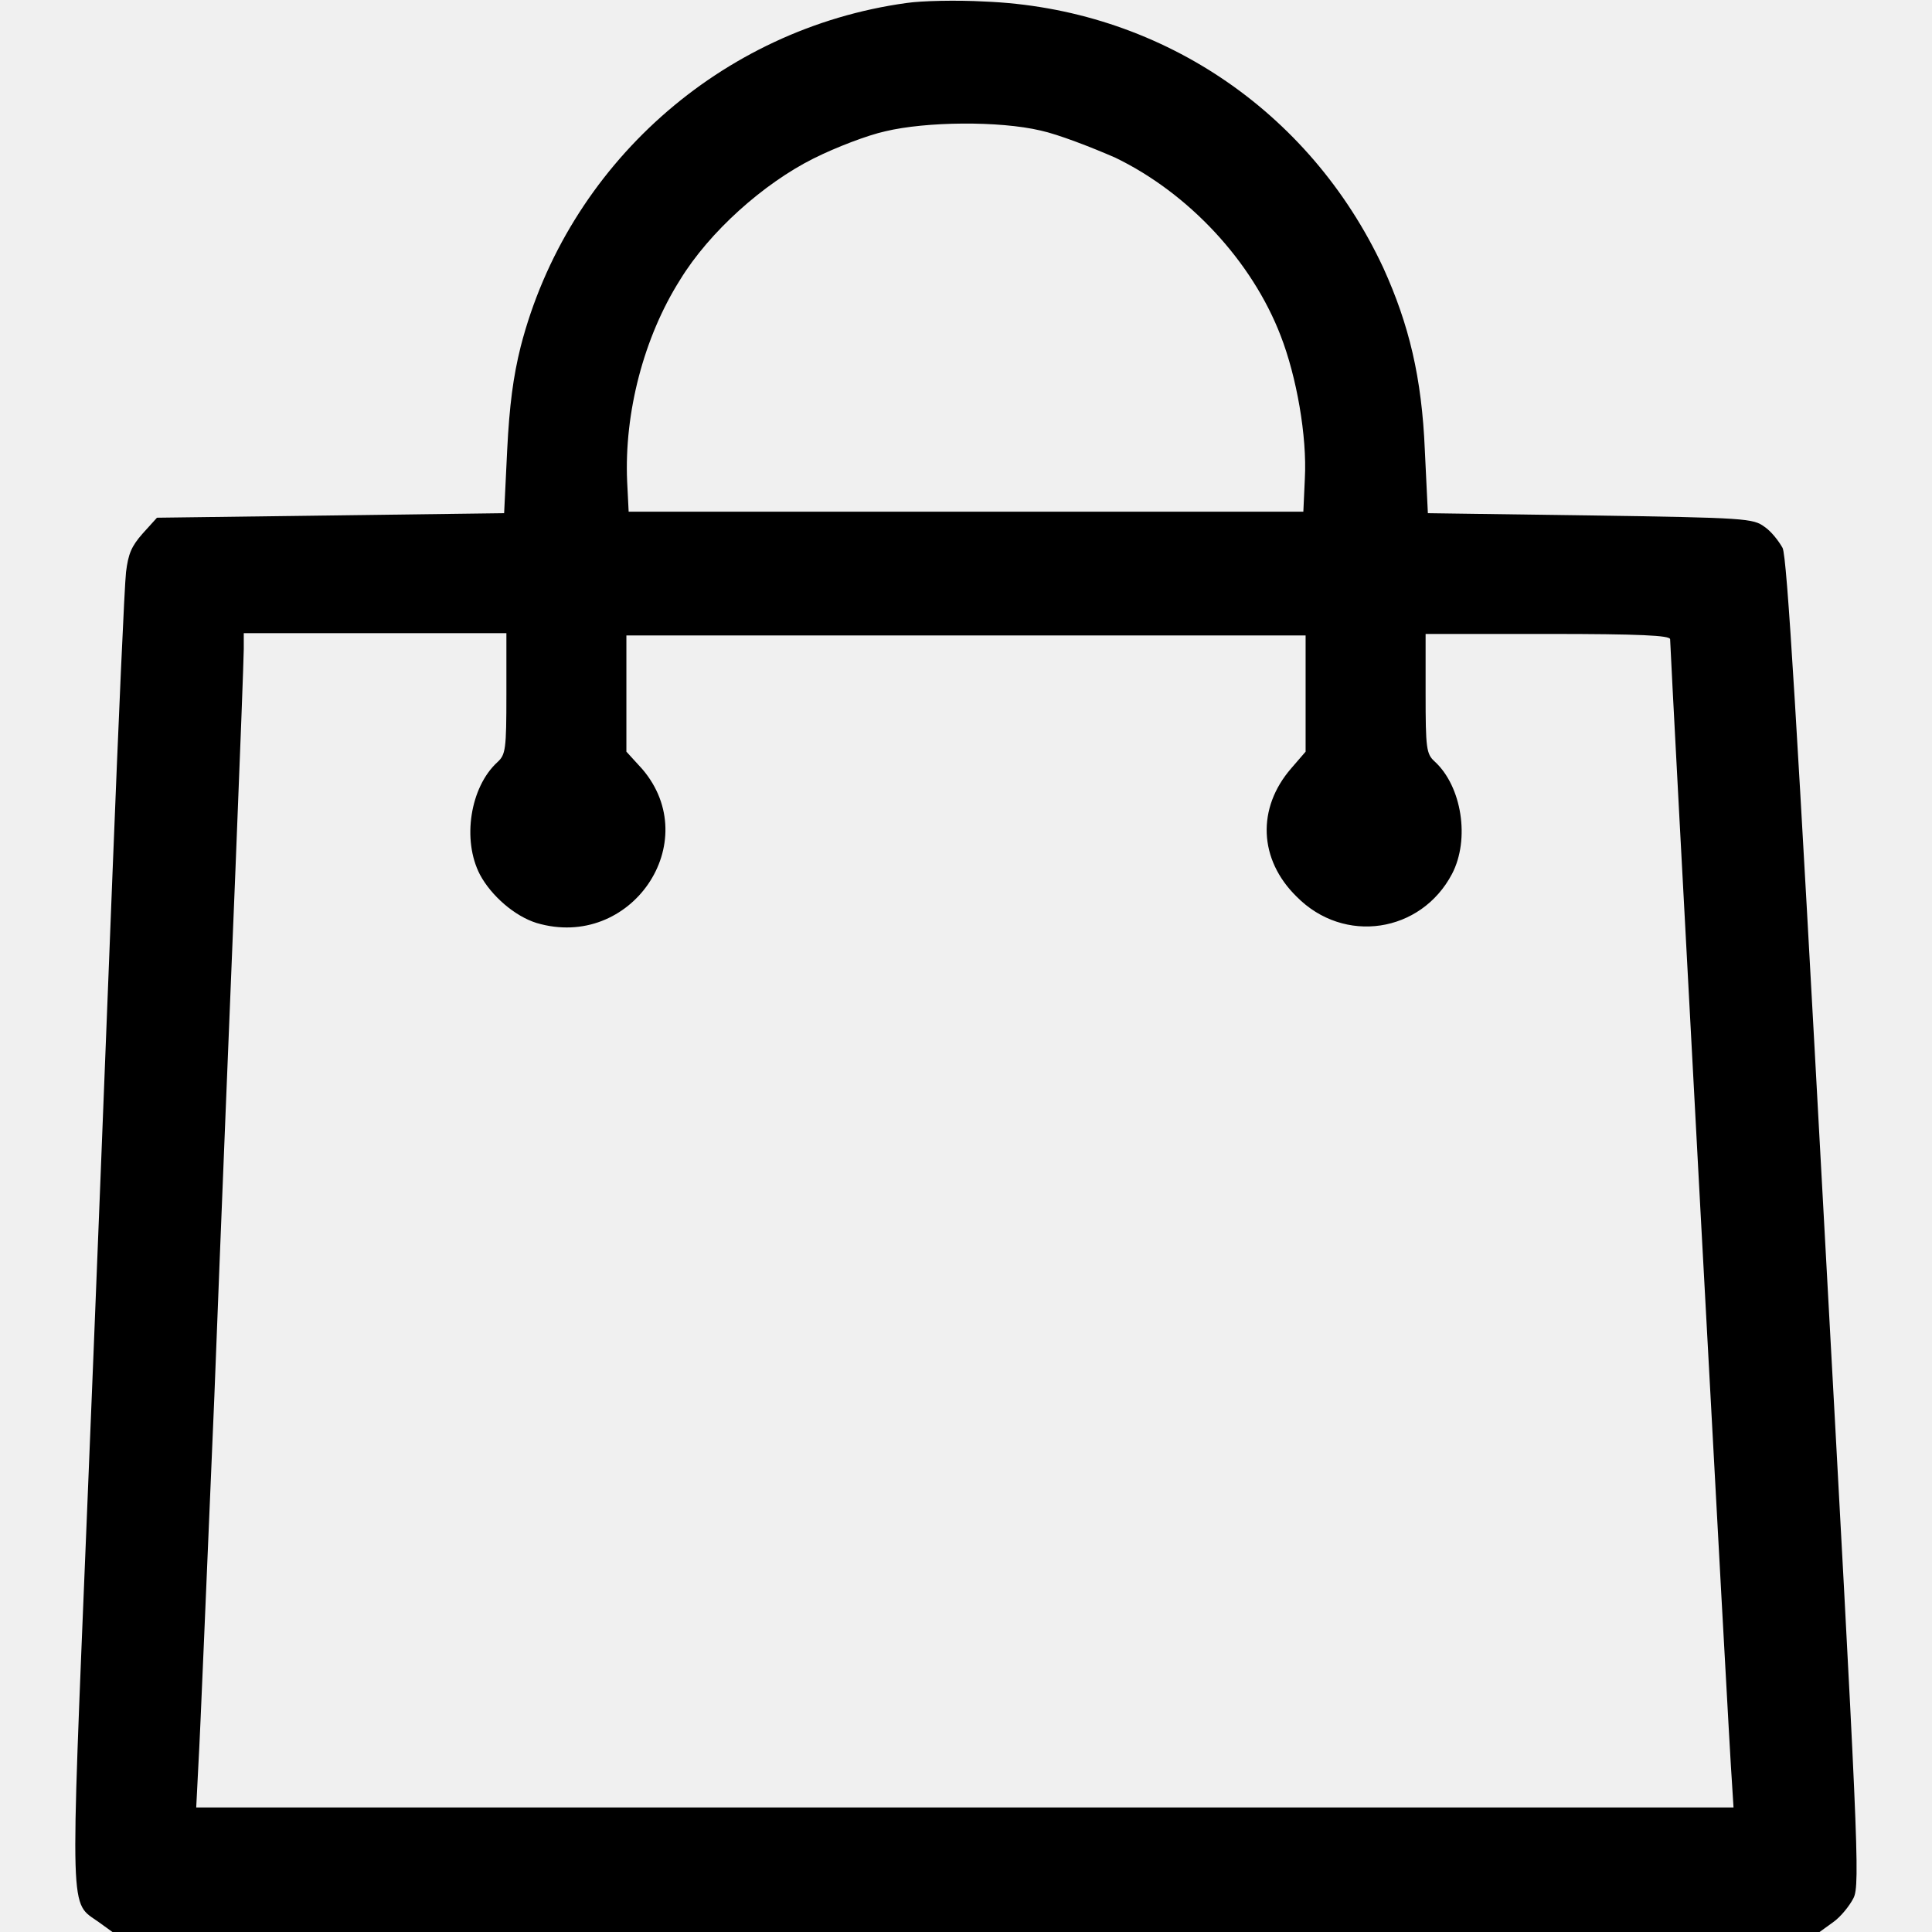
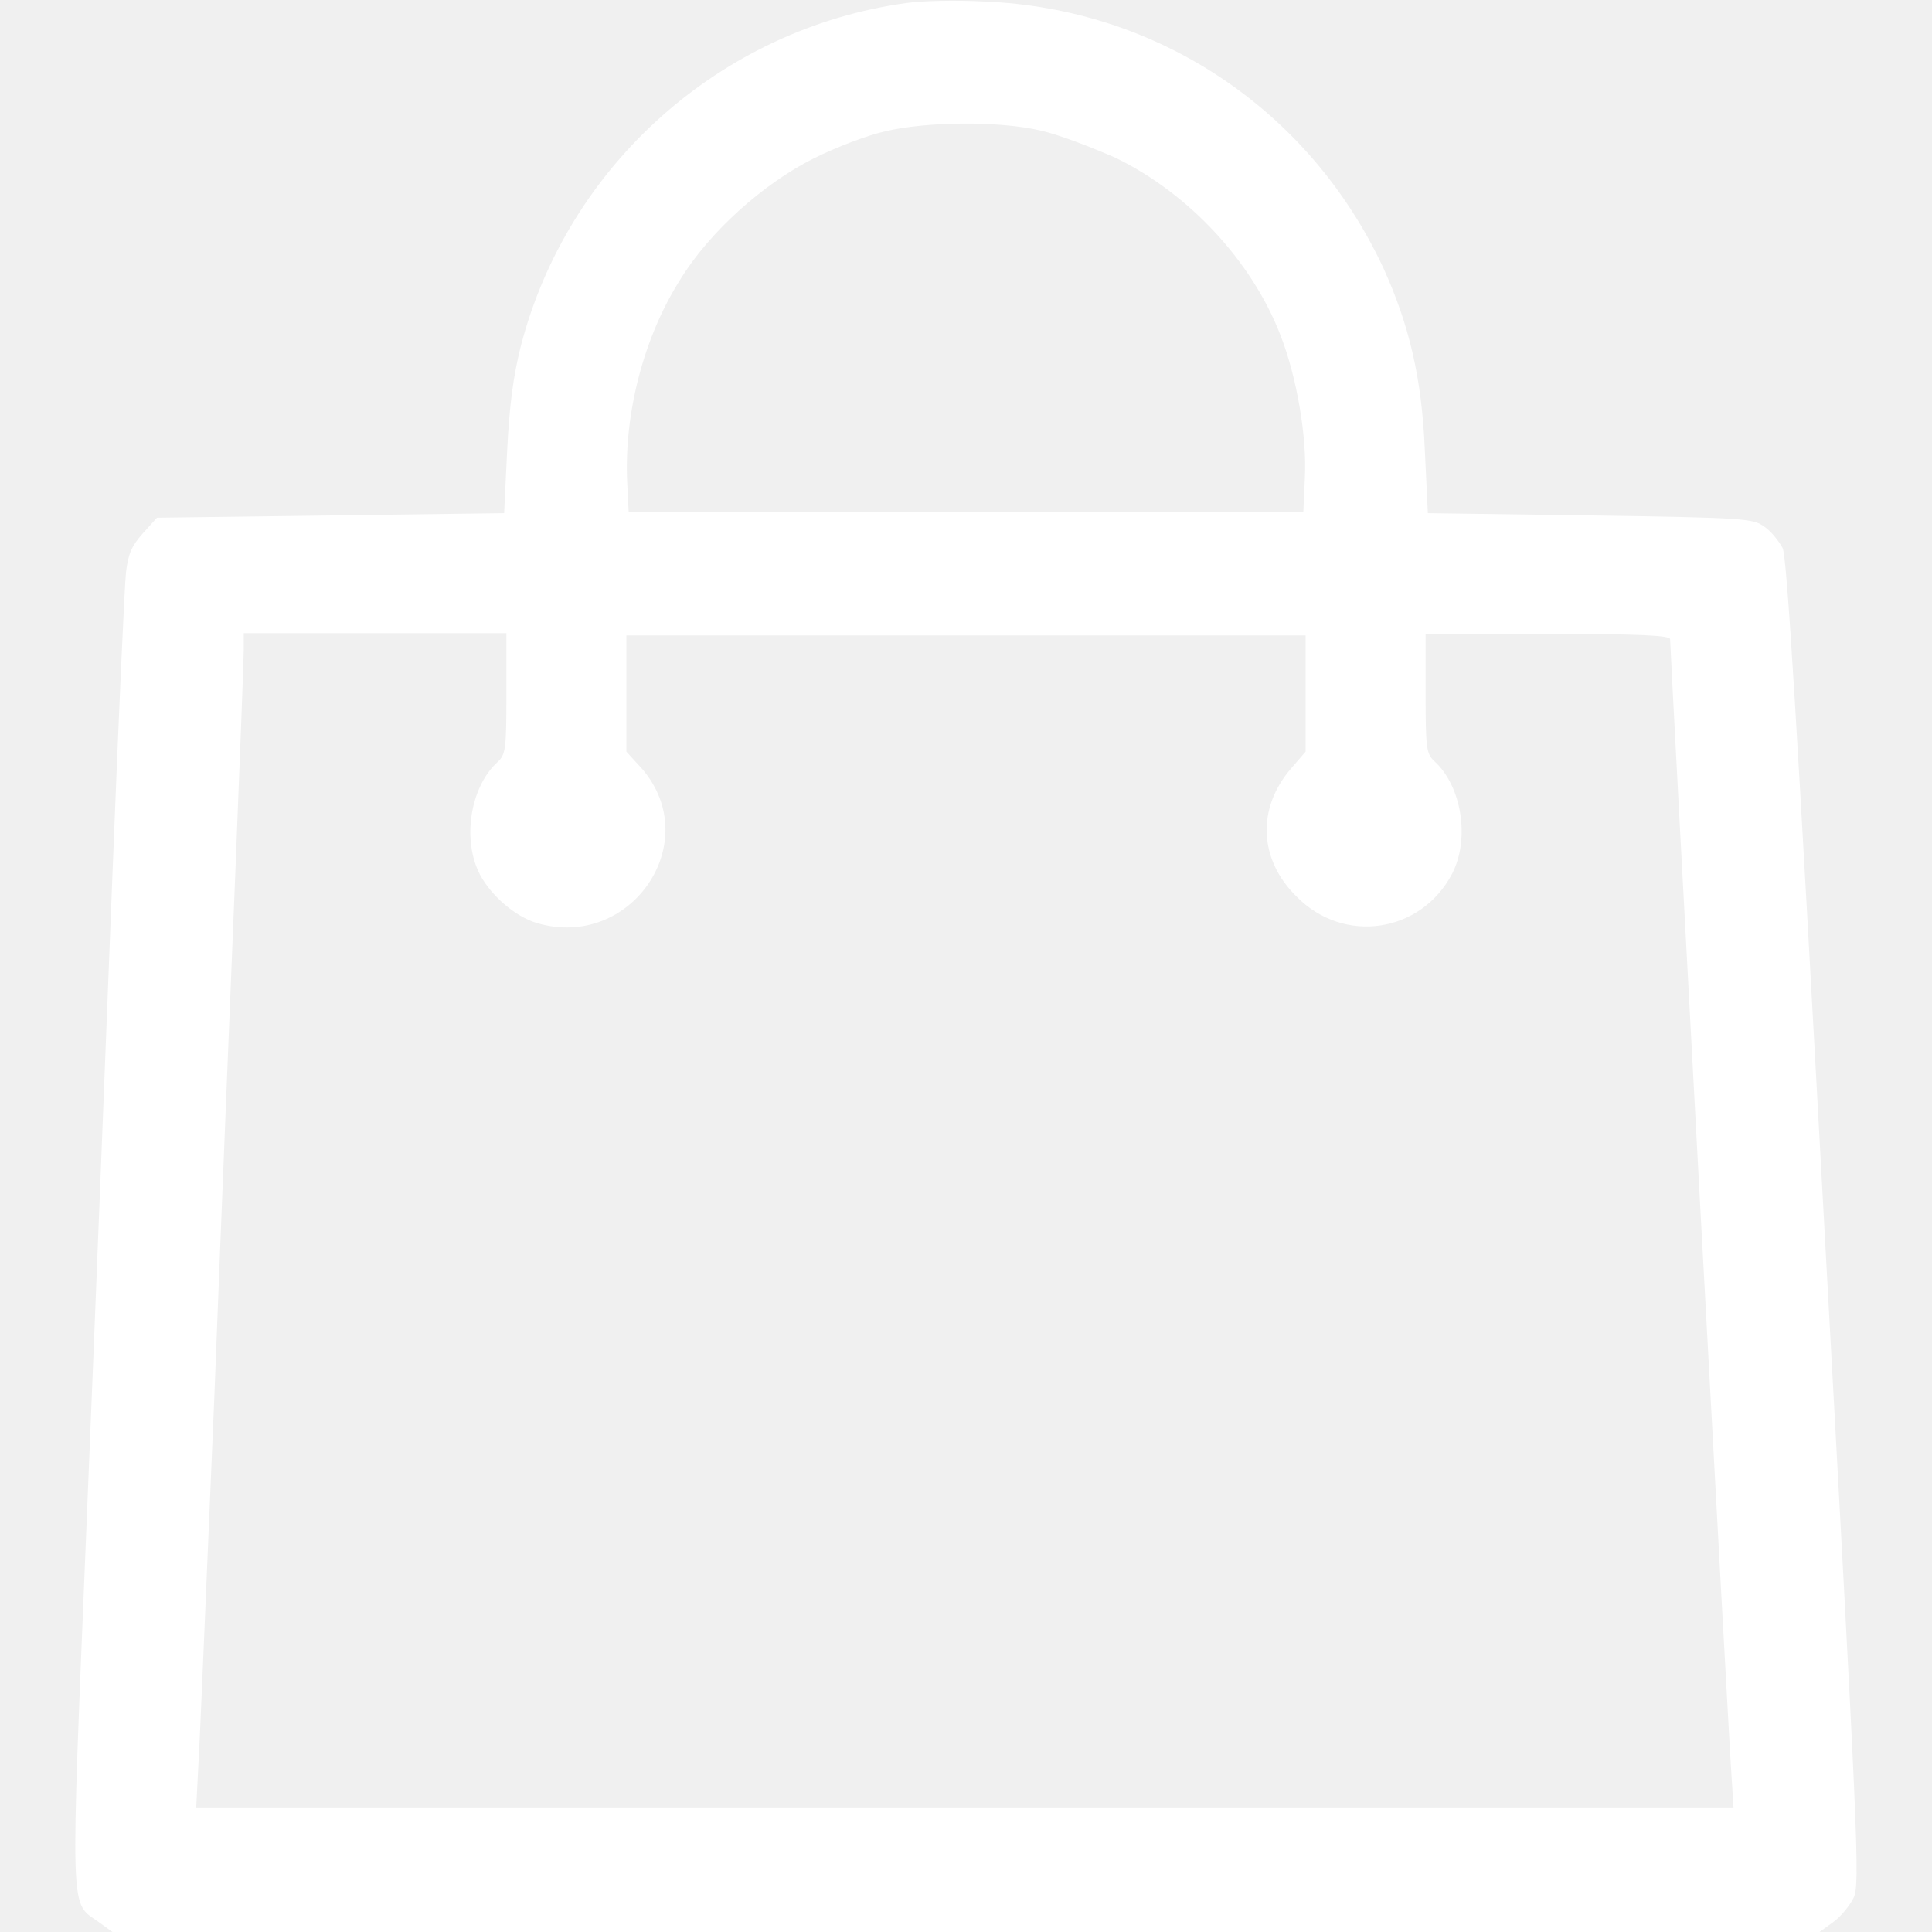
<svg xmlns="http://www.w3.org/2000/svg" version="1.1" x="0px" y="0px" viewBox="0 0 256 256" enable-background="new 0 0 256 256" xml:space="preserve">
  <g>
    <g>
      <g>
-         <path fill="#000000" d="M120.1,0.4C95.5,3.8,75.2,21.9,69,45.9c-1,4-1.5,7.8-1.8,13.8l-0.4,8.3l-23,0.3l-23,0.3l-1.9,2.1c-1.5,1.7-1.9,2.7-2.2,5.1c-0.2,1.7-1,19.7-1.8,40.1c-0.8,20.3-2.3,58.8-3.4,85.3c-2.2,53.8-2.3,50.7,1.6,53.5l1.8,1.3H128h113.1l1.8-1.3c1-0.7,2.2-2.2,2.7-3.2c0.9-1.8,0.6-7.4-3.9-89.6c-3.6-66.1-4.9-88.1-5.5-89.3c-0.5-0.9-1.5-2.2-2.4-2.8c-1.5-1.1-2.4-1.2-23.1-1.5l-21.5-0.3l-0.4-8.3c-0.4-9.7-2.1-16.7-5.5-24.2c-9.8-21-29.9-34.4-52.9-35.3C126.8,0,122.1,0.1,120.1,0.4z M137.9,17.3c2.3,0.5,6.7,2.2,9.9,3.6c9.7,4.7,18.1,13.7,21.9,23.6c2.1,5.4,3.5,13.3,3.2,18.9l-0.2,4.4H128H83.3l-0.2-4c-0.4-9.1,2.2-19.1,7-26.7c3.9-6.4,11.1-12.8,17.7-16.1c3-1.5,7.2-3.1,9.5-3.6C122.7,16.1,132.4,16,137.9,17.3z M67.1,92c0,7.3-0.1,8-1.2,9c-3.6,3.3-4.7,10.3-2.3,14.9c1.5,2.8,4.6,5.5,7.5,6.4c12.5,3.7,22.3-10.7,14-20.4L83,99.6v-7.7v-7.7h45h45v7.7v7.7l-1.9,2.2c-4.6,5.3-4.3,12.1,0.7,17c6.3,6.4,16.5,4.8,20.6-3c2.4-4.6,1.3-11.6-2.3-14.9c-1.1-1-1.2-1.7-1.2-9v-7.9h16.2c12.2,0,16.2,0.2,16.2,0.7c0,1.4,7.9,148.4,8.2,151.6l0.2,3.2h-102H26l0.3-5.9c0.2-3.2,1.1-25.1,2.1-48.5c0.9-23.5,2.2-55,2.8-69.9c0.6-14.9,1.1-28.1,1.1-29.2v-2.1h17.4h17.4V92z" />
+         <path fill="#ffffff" d="M120.1,0.4C95.5,3.8,75.2,21.9,69,45.9c-1,4-1.5,7.8-1.8,13.8l-0.4,8.3l-23,0.3l-23,0.3l-1.9,2.1c-1.5,1.7-1.9,2.7-2.2,5.1c-0.2,1.7-1,19.7-1.8,40.1c-0.8,20.3-2.3,58.8-3.4,85.3c-2.2,53.8-2.3,50.7,1.6,53.5l1.8,1.3H128h113.1l1.8-1.3c1-0.7,2.2-2.2,2.7-3.2c0.9-1.8,0.6-7.4-3.9-89.6c-3.6-66.1-4.9-88.1-5.5-89.3c-0.5-0.9-1.5-2.2-2.4-2.8c-1.5-1.1-2.4-1.2-23.1-1.5l-21.5-0.3l-0.4-8.3c-0.4-9.7-2.1-16.7-5.5-24.2c-9.8-21-29.9-34.4-52.9-35.3C126.8,0,122.1,0.1,120.1,0.4z M137.9,17.3c2.3,0.5,6.7,2.2,9.9,3.6c9.7,4.7,18.1,13.7,21.9,23.6c2.1,5.4,3.5,13.3,3.2,18.9l-0.2,4.4H128H83.3l-0.2-4c-0.4-9.1,2.2-19.1,7-26.7c3.9-6.4,11.1-12.8,17.7-16.1c3-1.5,7.2-3.1,9.5-3.6C122.7,16.1,132.4,16,137.9,17.3z M67.1,92c0,7.3-0.1,8-1.2,9c-3.6,3.3-4.7,10.3-2.3,14.9c1.5,2.8,4.6,5.5,7.5,6.4c12.5,3.7,22.3-10.7,14-20.4L83,99.6v-7.7v-7.7h45h45v7.7v7.7l-1.9,2.2c-4.6,5.3-4.3,12.1,0.7,17c6.3,6.4,16.5,4.8,20.6-3c2.4-4.6,1.3-11.6-2.3-14.9c-1.1-1-1.2-1.7-1.2-9v-7.9h16.2c12.2,0,16.2,0.2,16.2,0.7c0,1.4,7.9,148.4,8.2,151.6l0.2,3.2h-102H26l0.3-5.9c0.2-3.2,1.1-25.1,2.1-48.5c0.9-23.5,2.2-55,2.8-69.9c0.6-14.9,1.1-28.1,1.1-29.2v-2.1h17.4h17.4V92z" />
      </g>
    </g>
  </g>
</svg>
